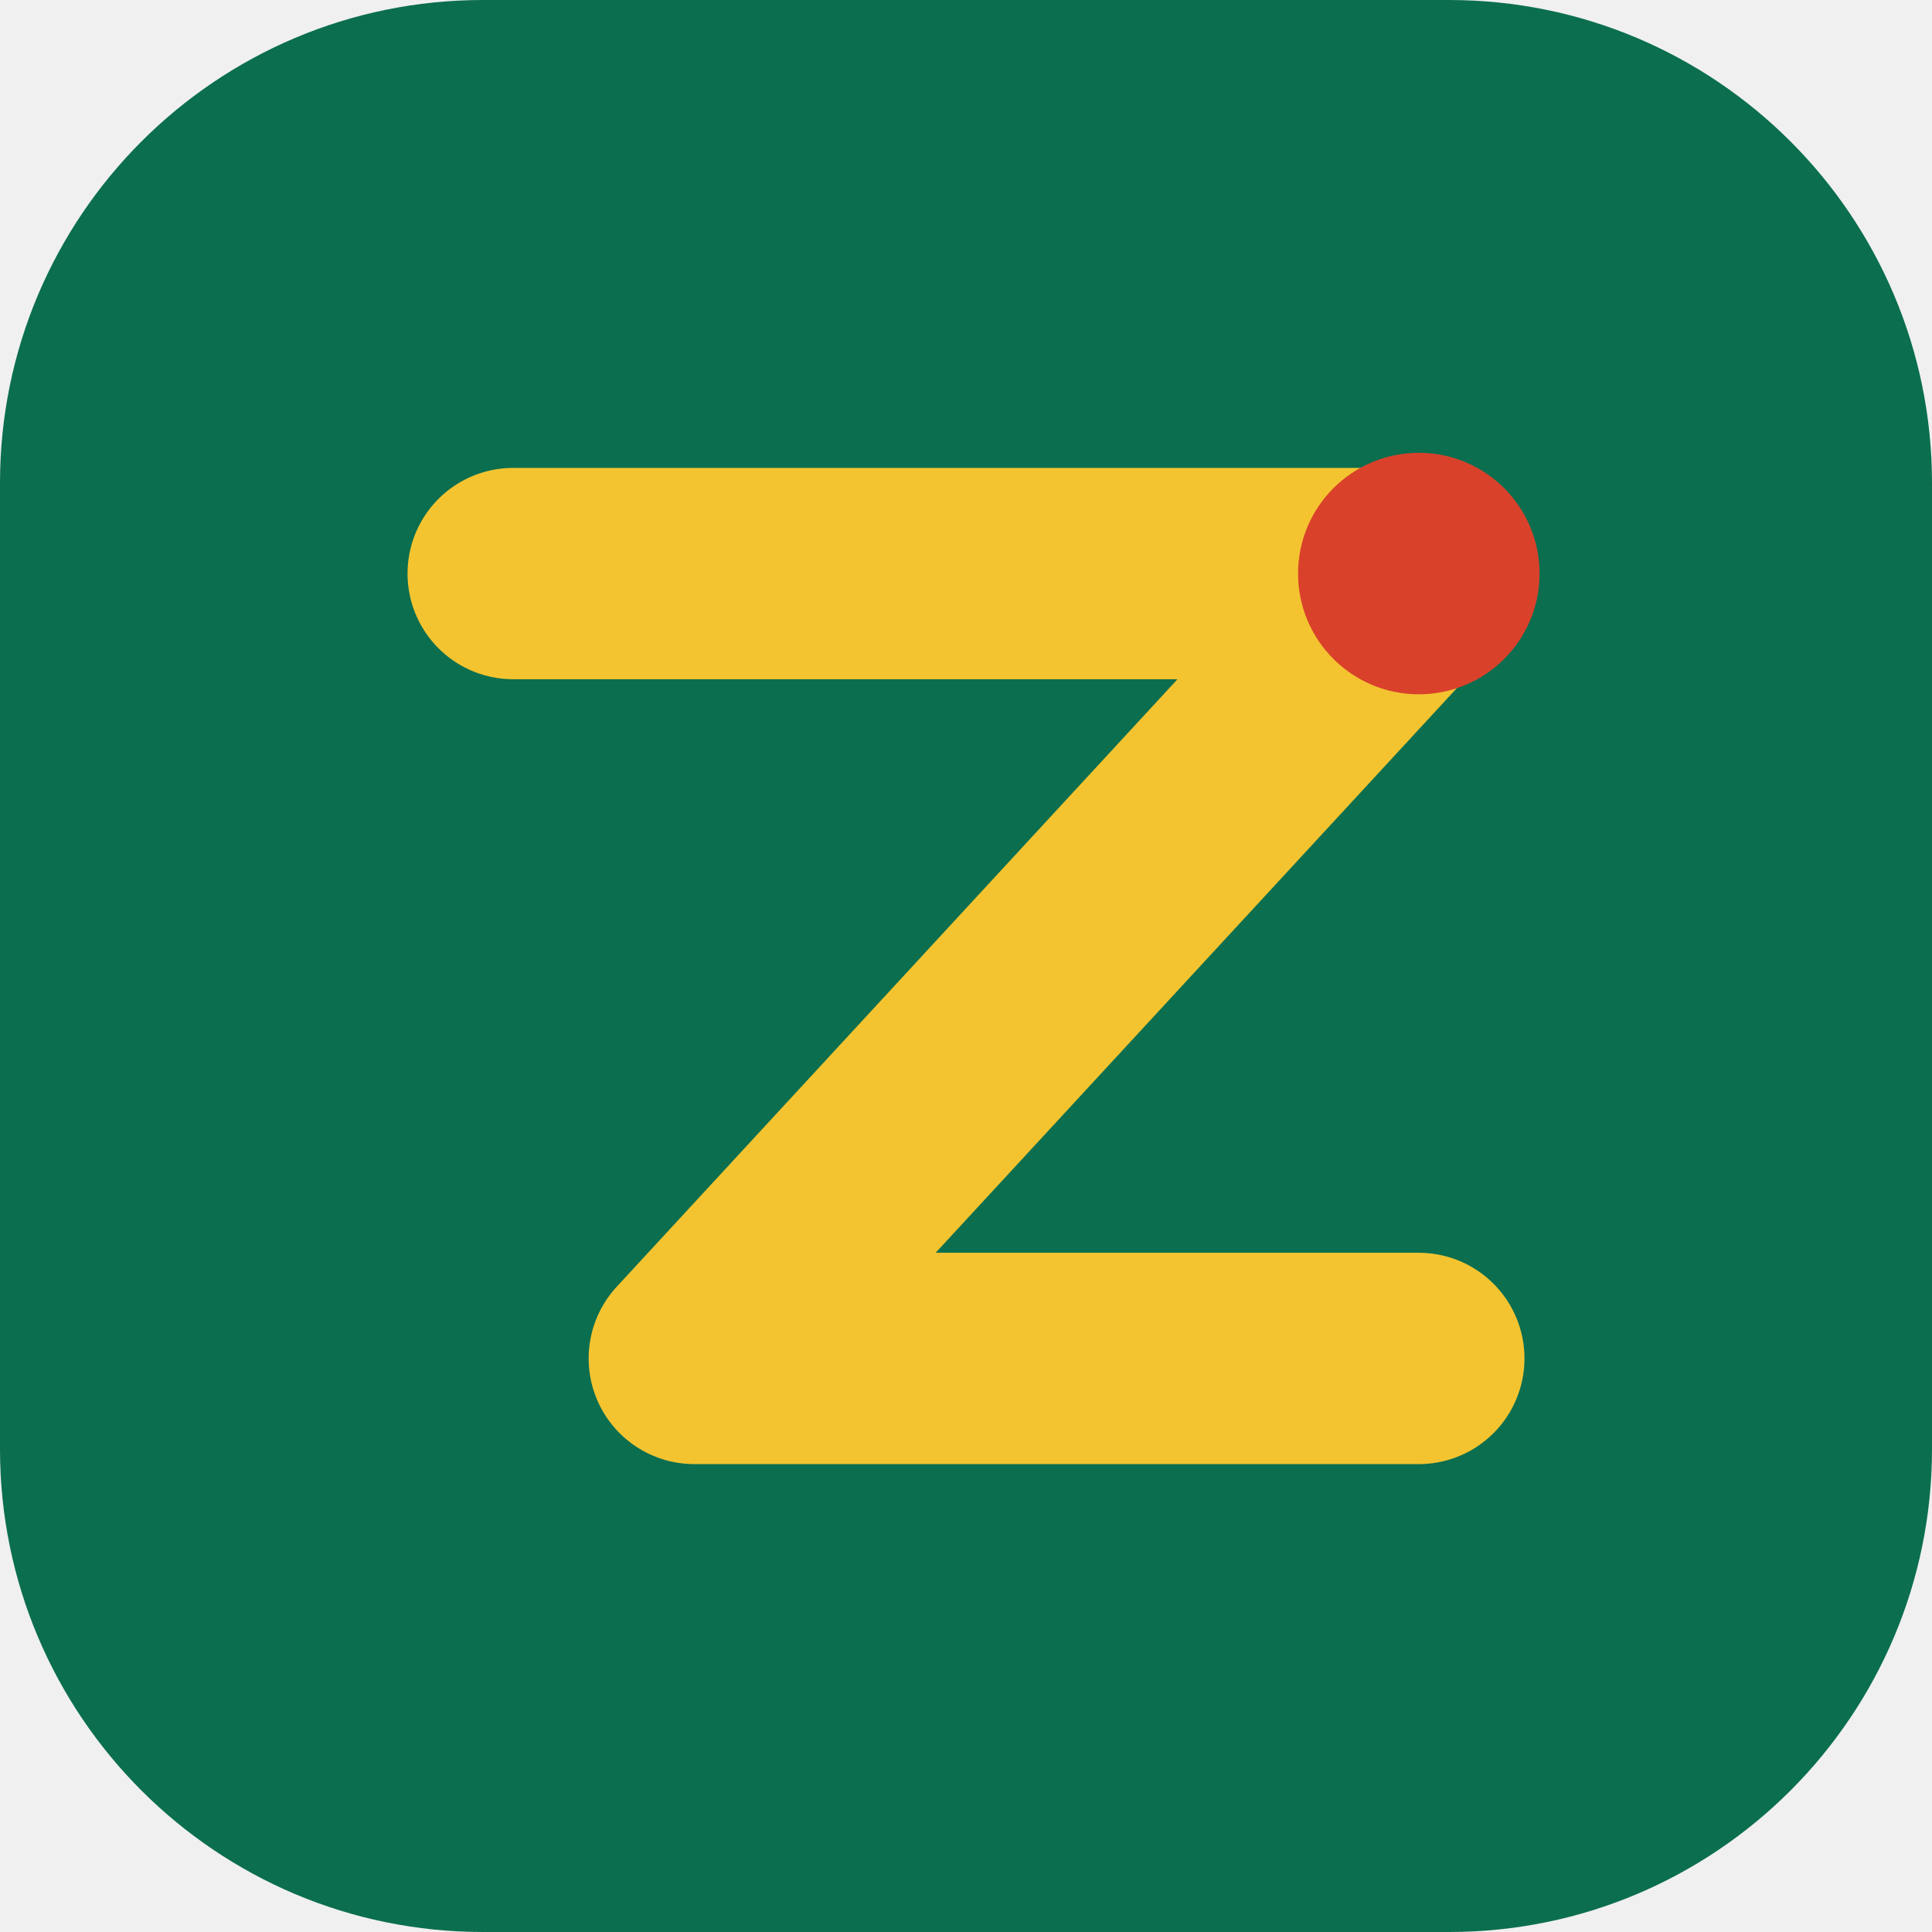
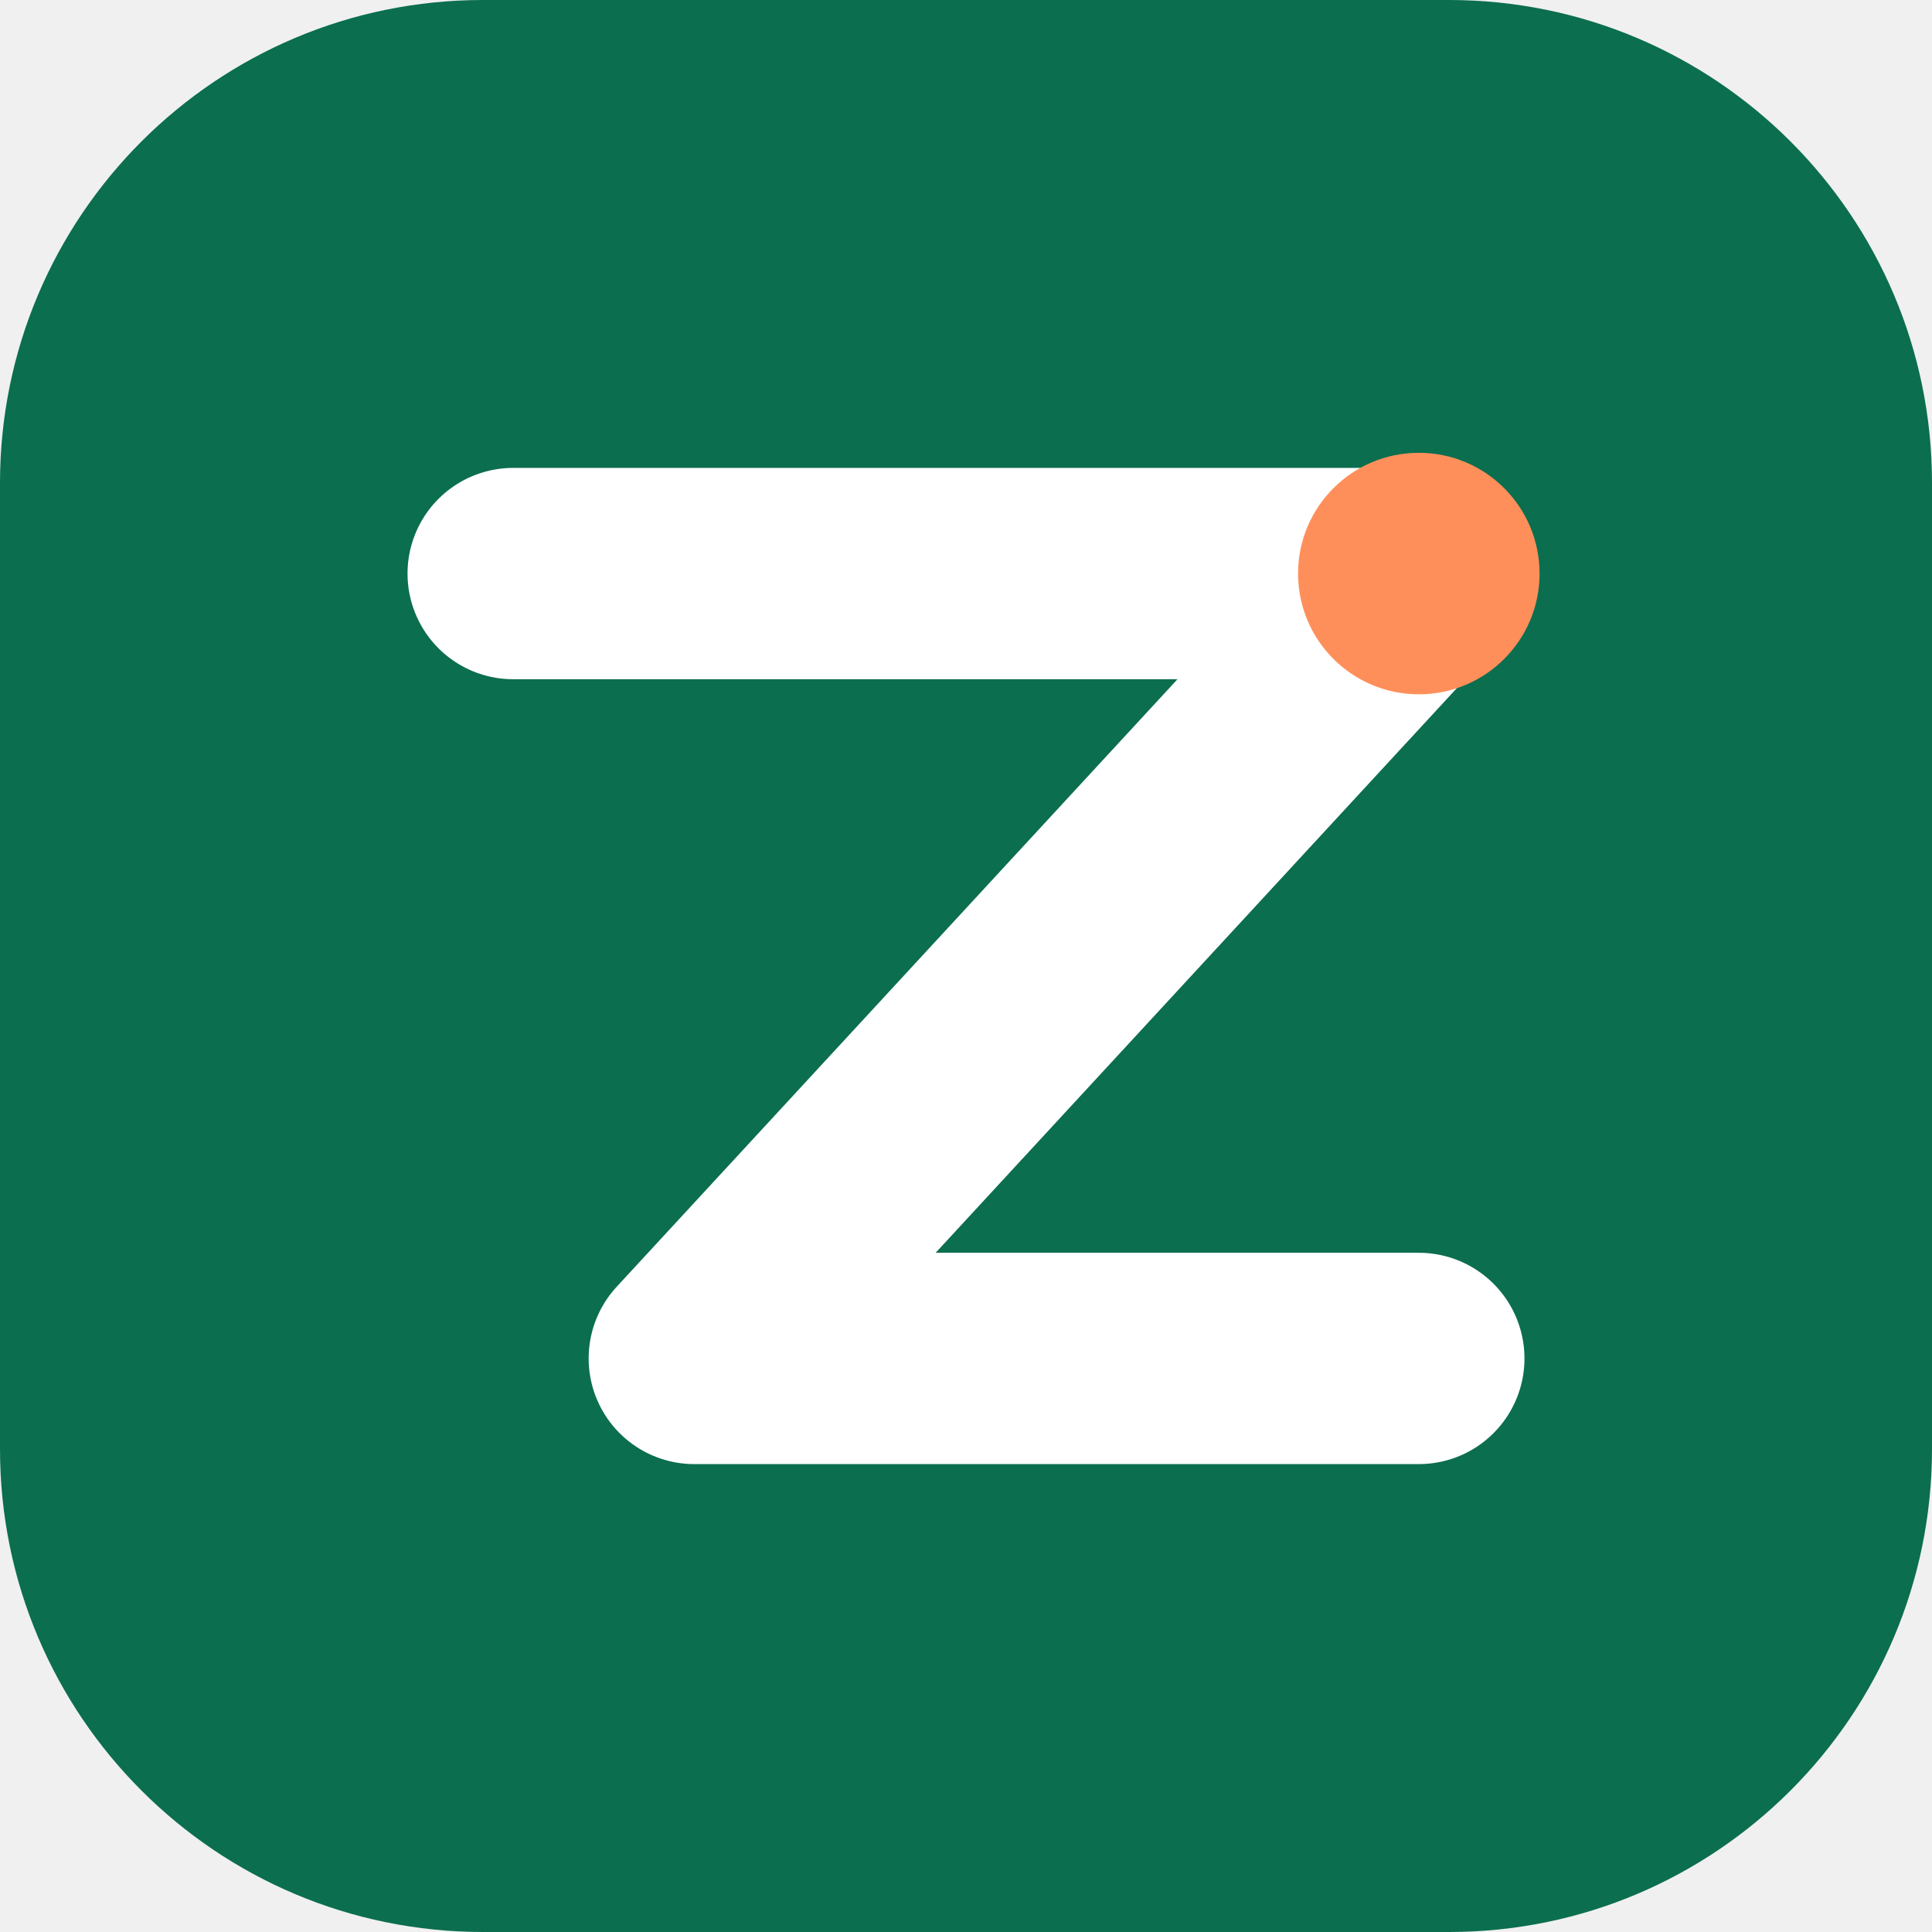
<svg xmlns="http://www.w3.org/2000/svg" viewBox="0 0 64 64">
  <rect width="64" height="64" rx="16" fill="#0b6e4f" />
-   <path d="M17 19h30L23 45h24" fill="none" stroke="#f4c430" stroke-width="7" stroke-linecap="round" stroke-linejoin="round" />
-   <circle cx="47" cy="19" r="4" fill="#d9412b" />
+   <path d="M17 19h30L23 45h24" fill="none" stroke="#ffffff" stroke-width="7" stroke-linecap="round" stroke-linejoin="round" />
+   <circle cx="47" cy="19" r="4" fill="#ff8f5a" />
</svg>
